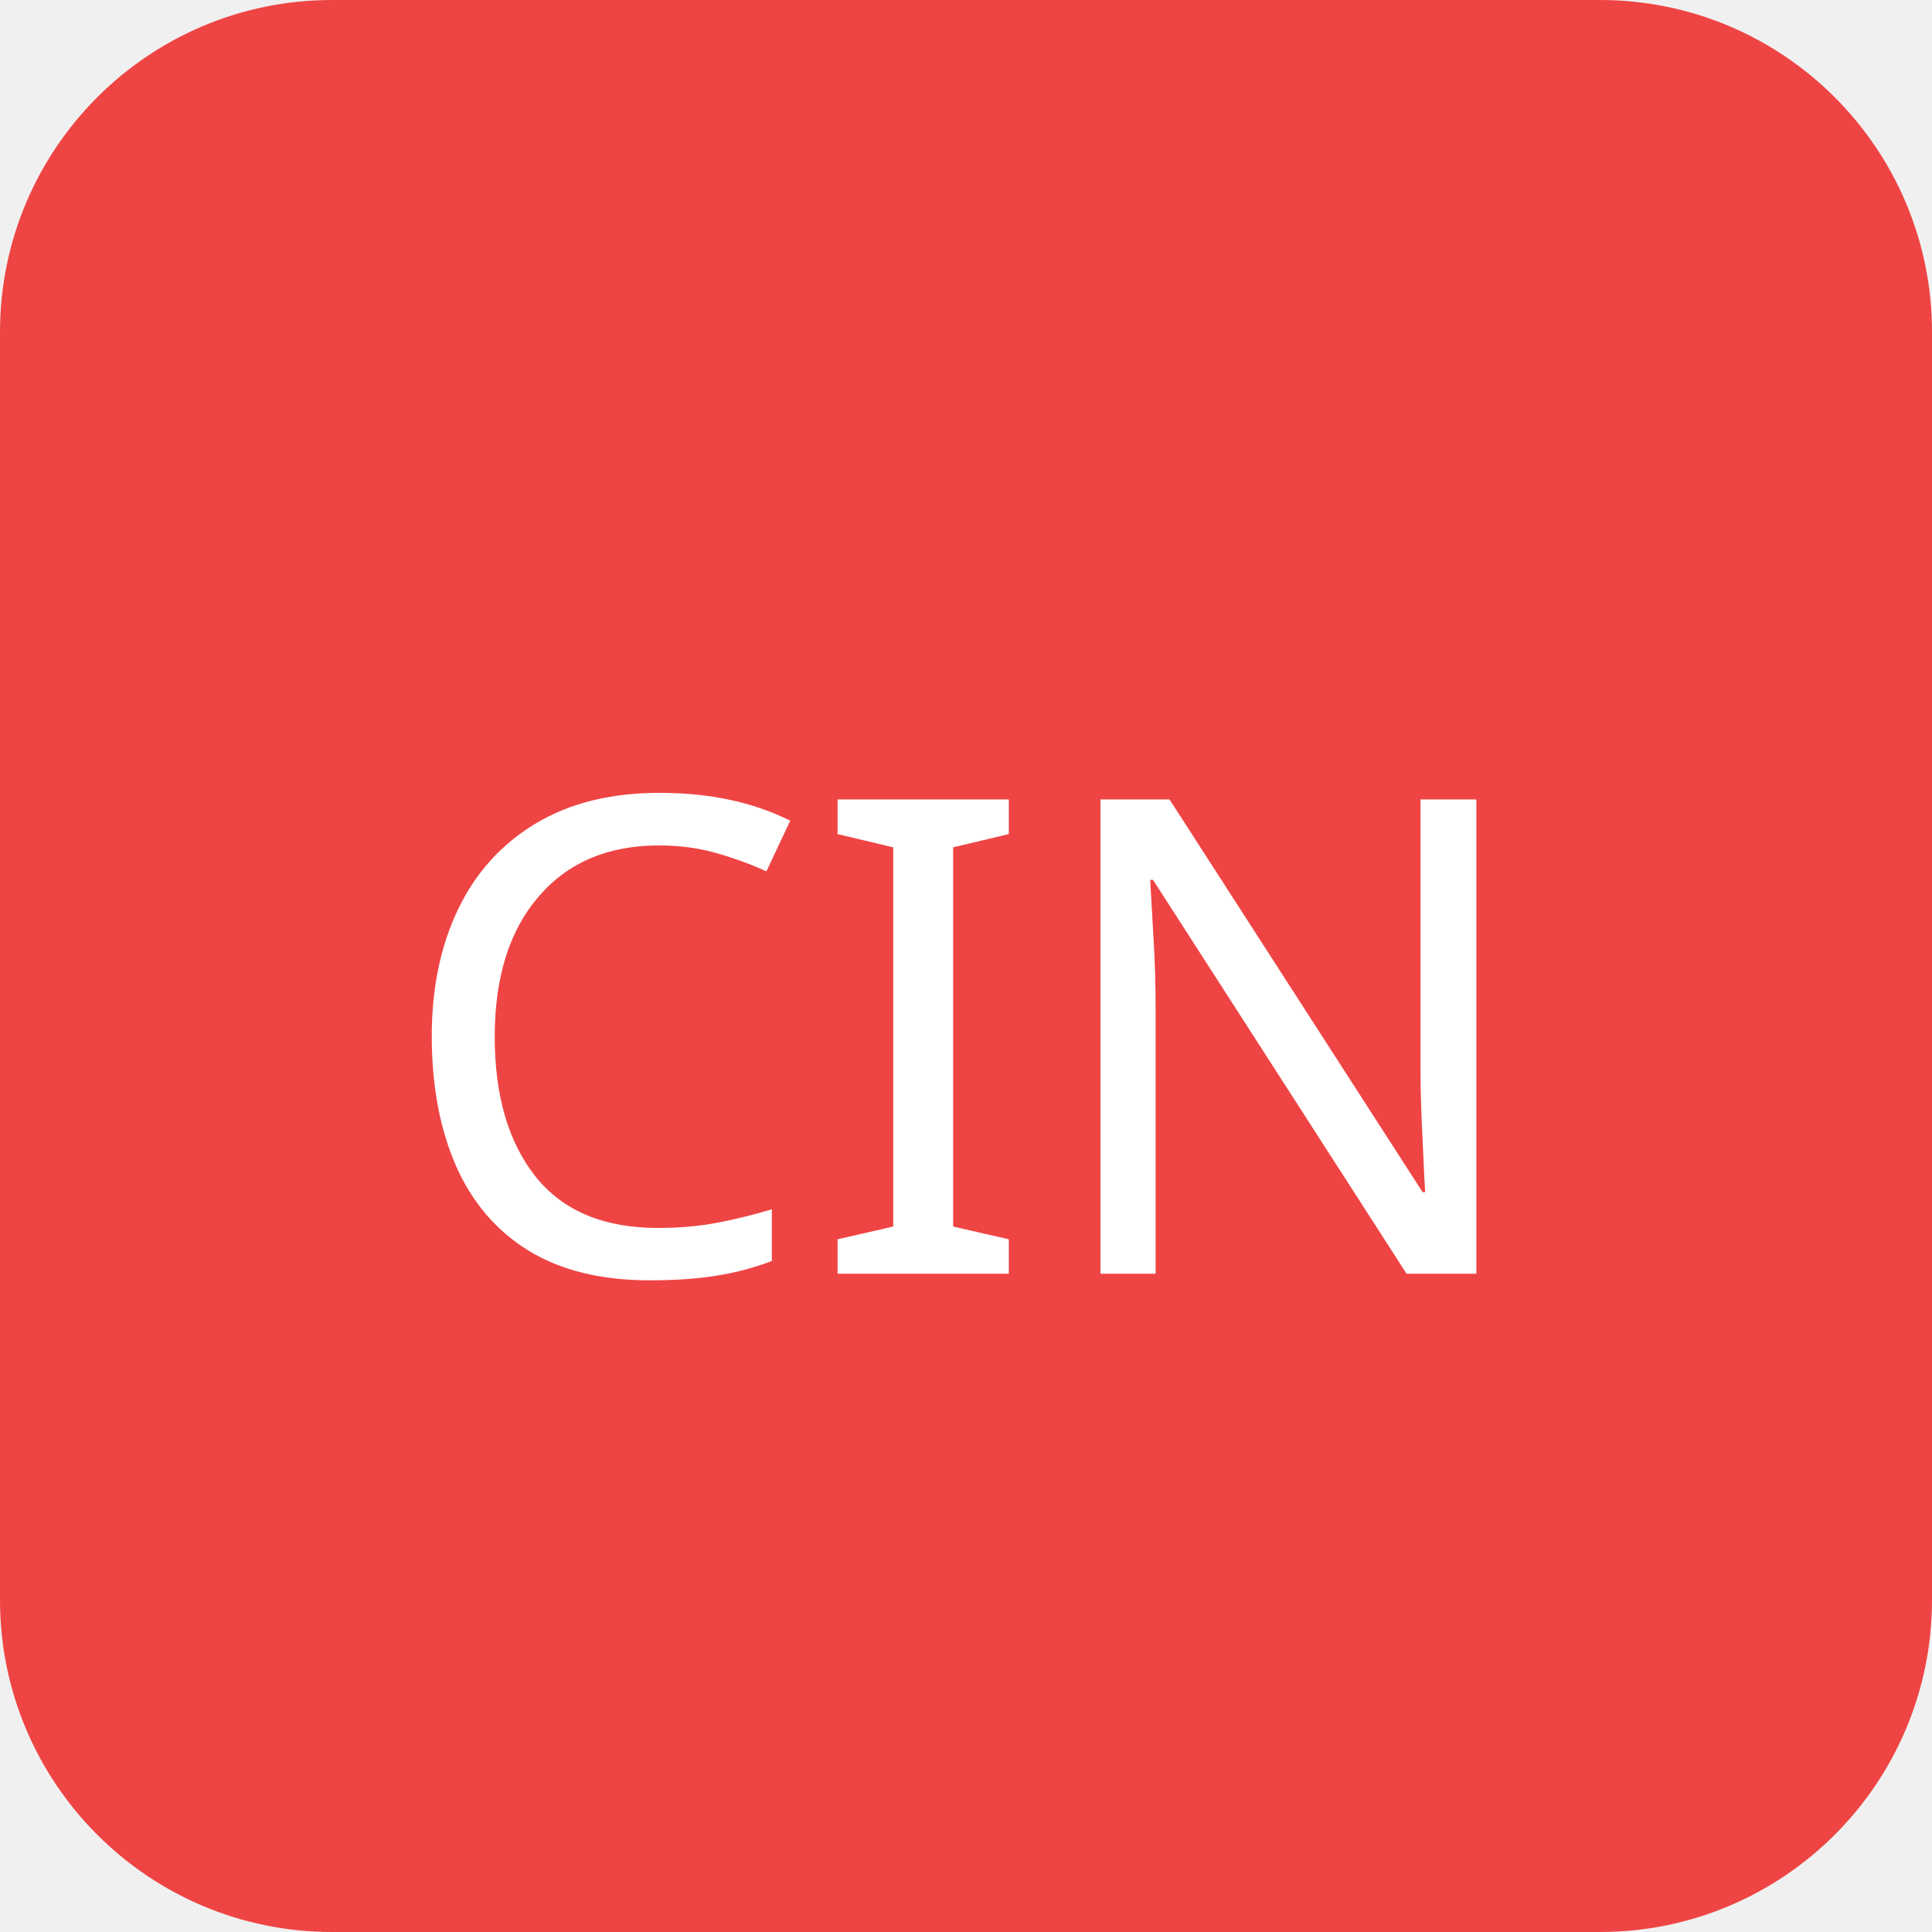
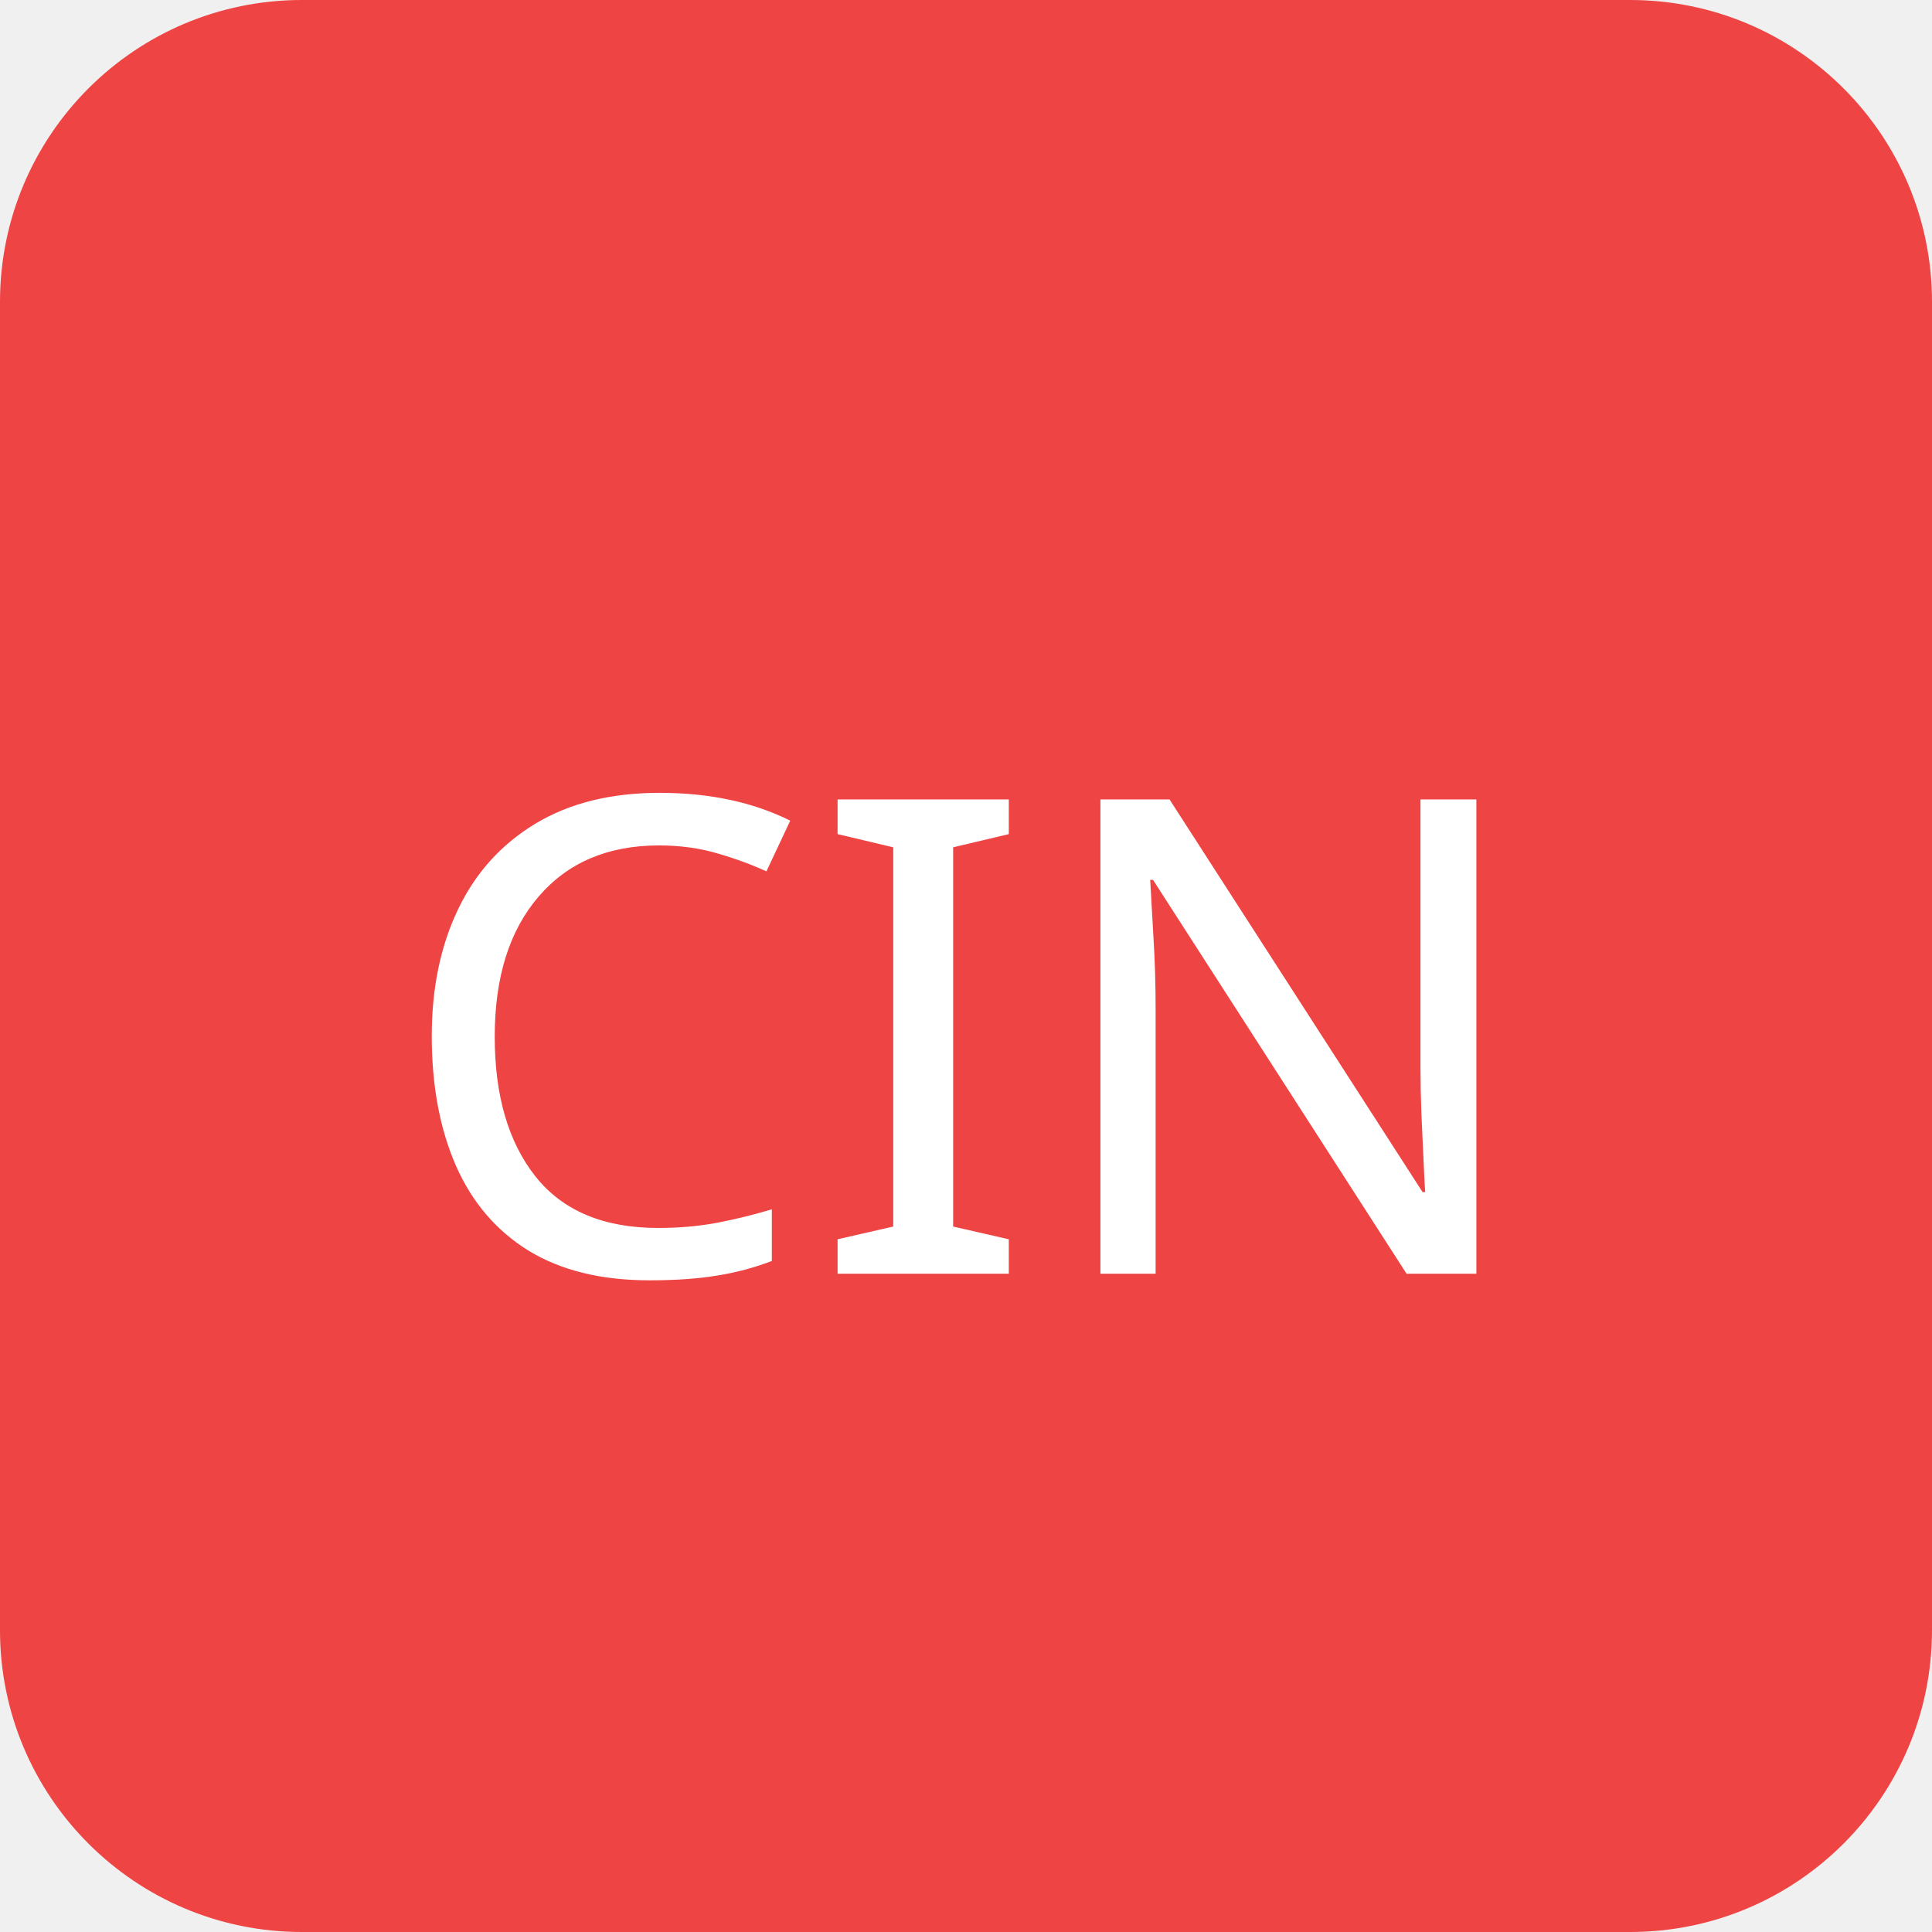
<svg xmlns="http://www.w3.org/2000/svg" width="128" height="128">
-   <rect rx="22" width="100%" height="100%" fill="#ef4444" />
+   <rect rx="20" width="100%" height="100%" fill="#ef4444" />
  <text x="50%" y="54%" text-anchor="middle" dominant-baseline="middle" font-family="system-ui" font-size="44" fill="#fff">CIN</text>
</svg>
